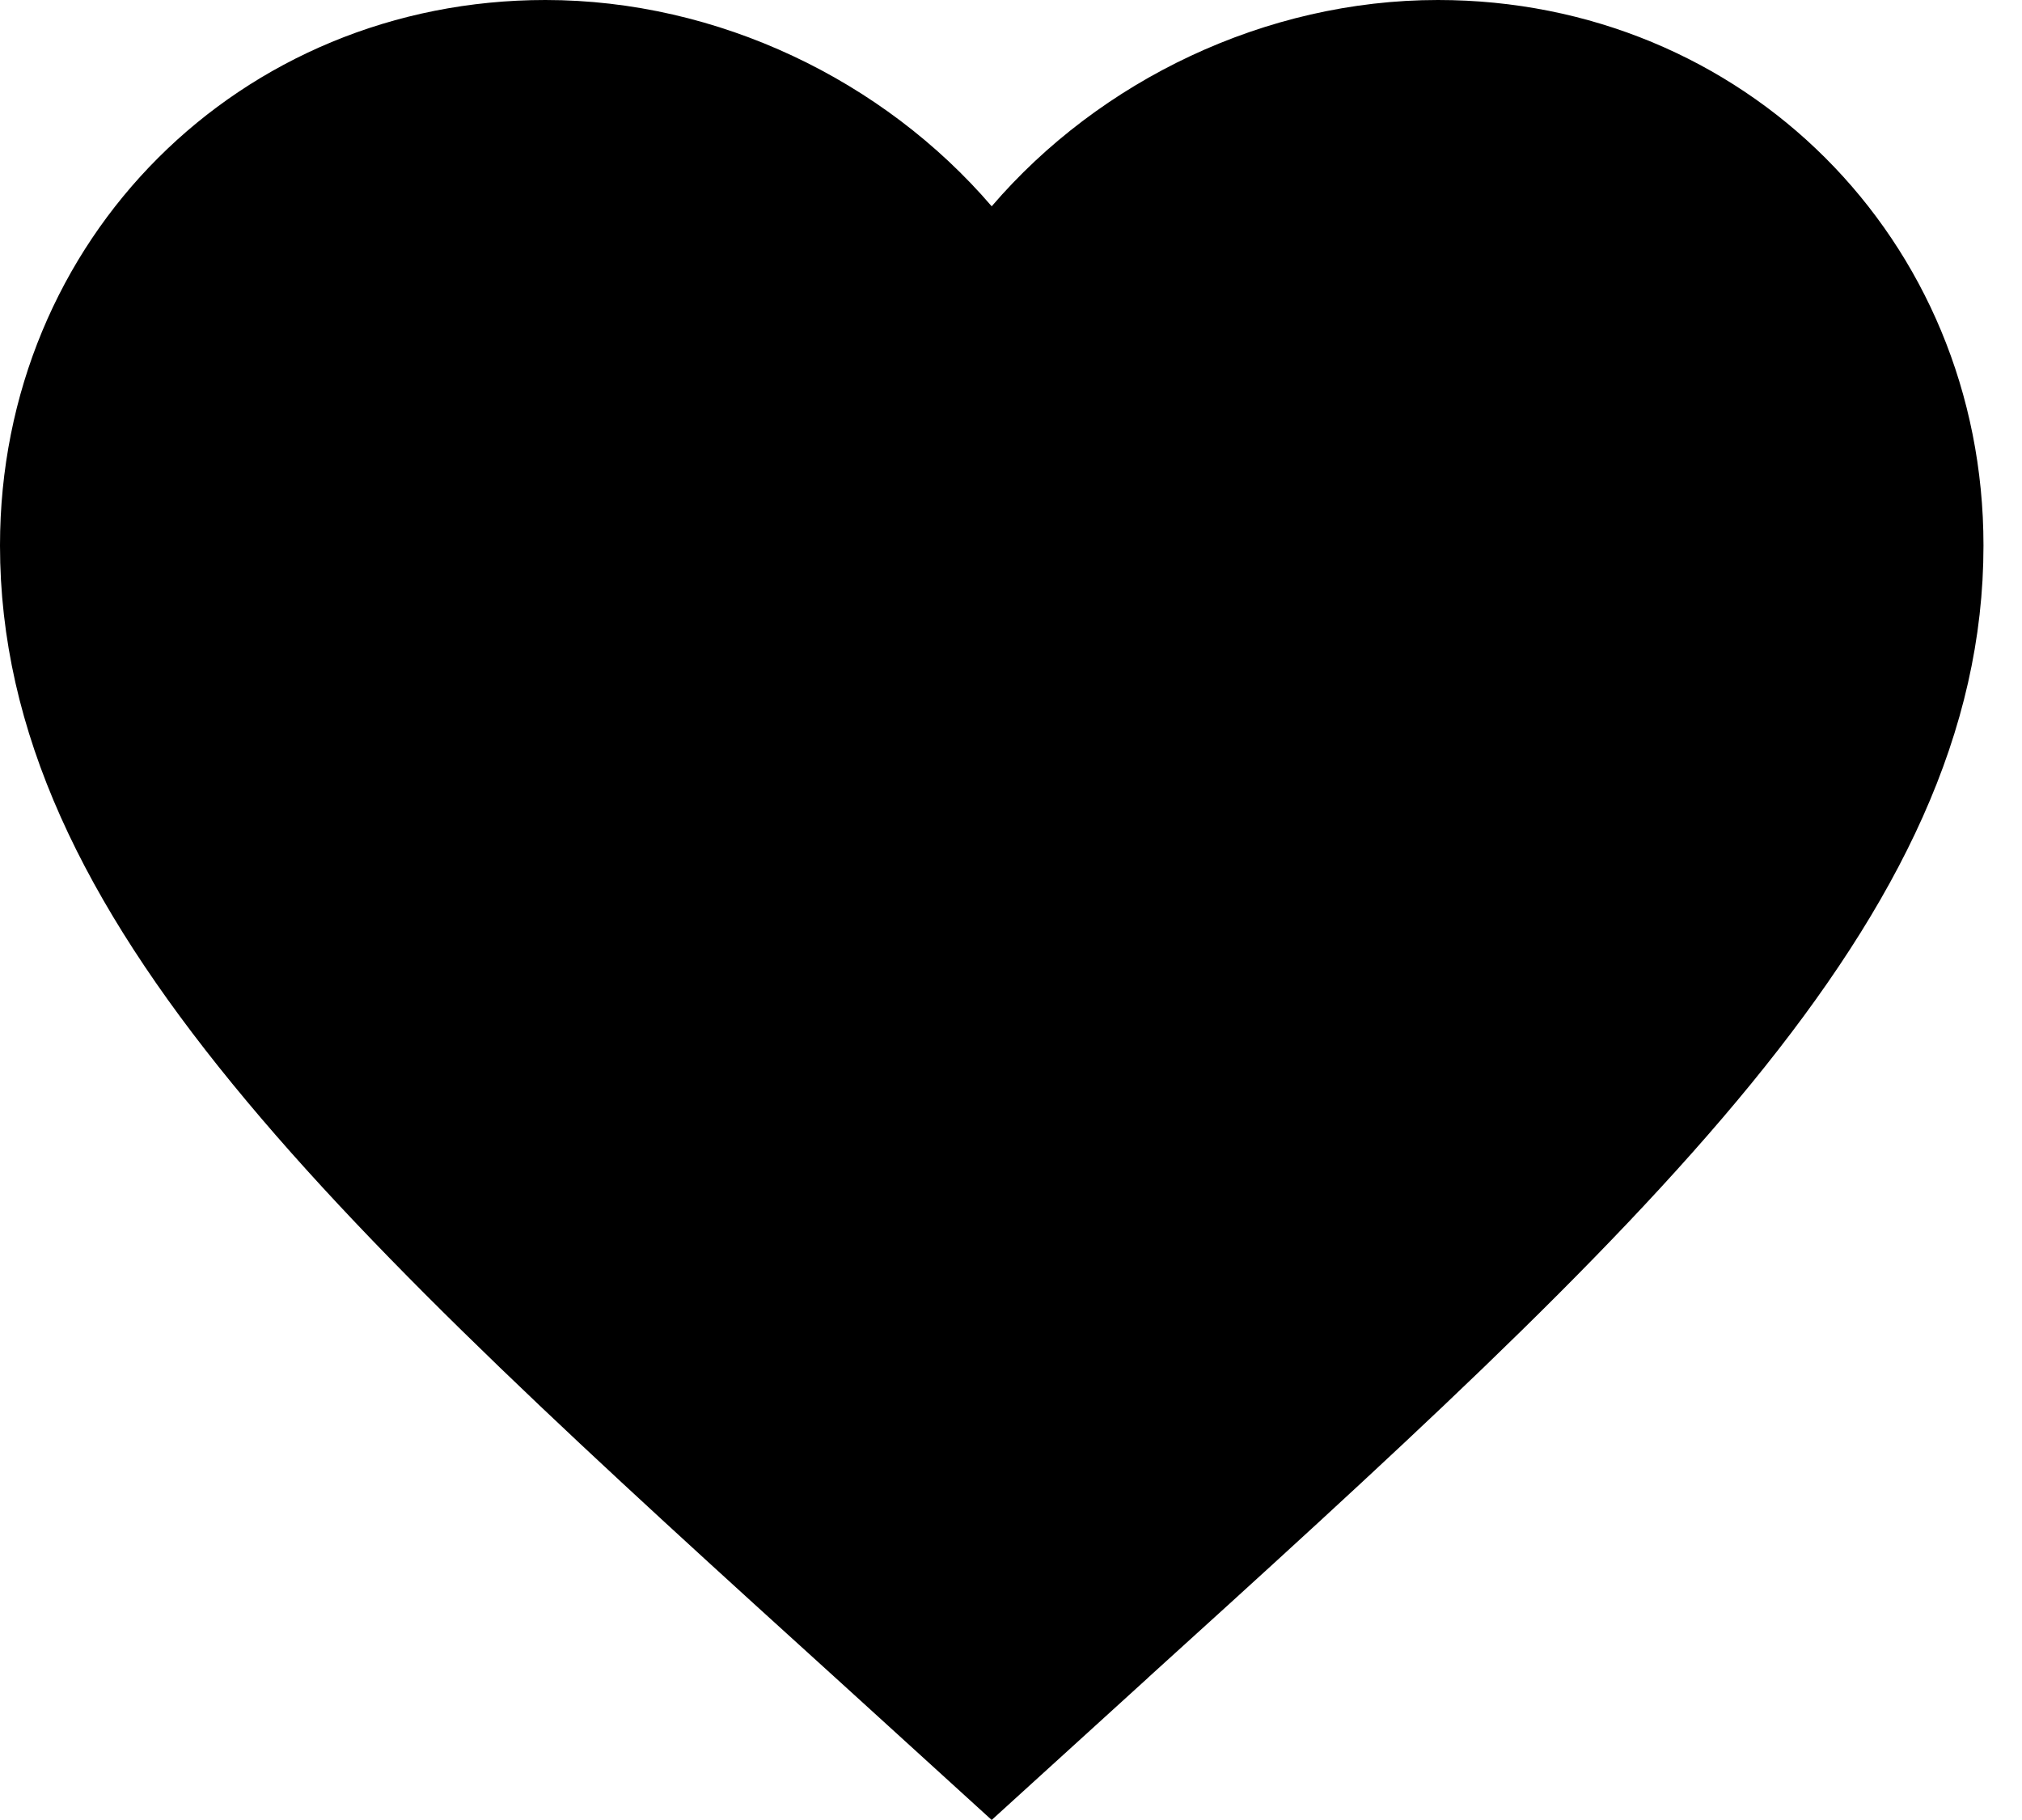
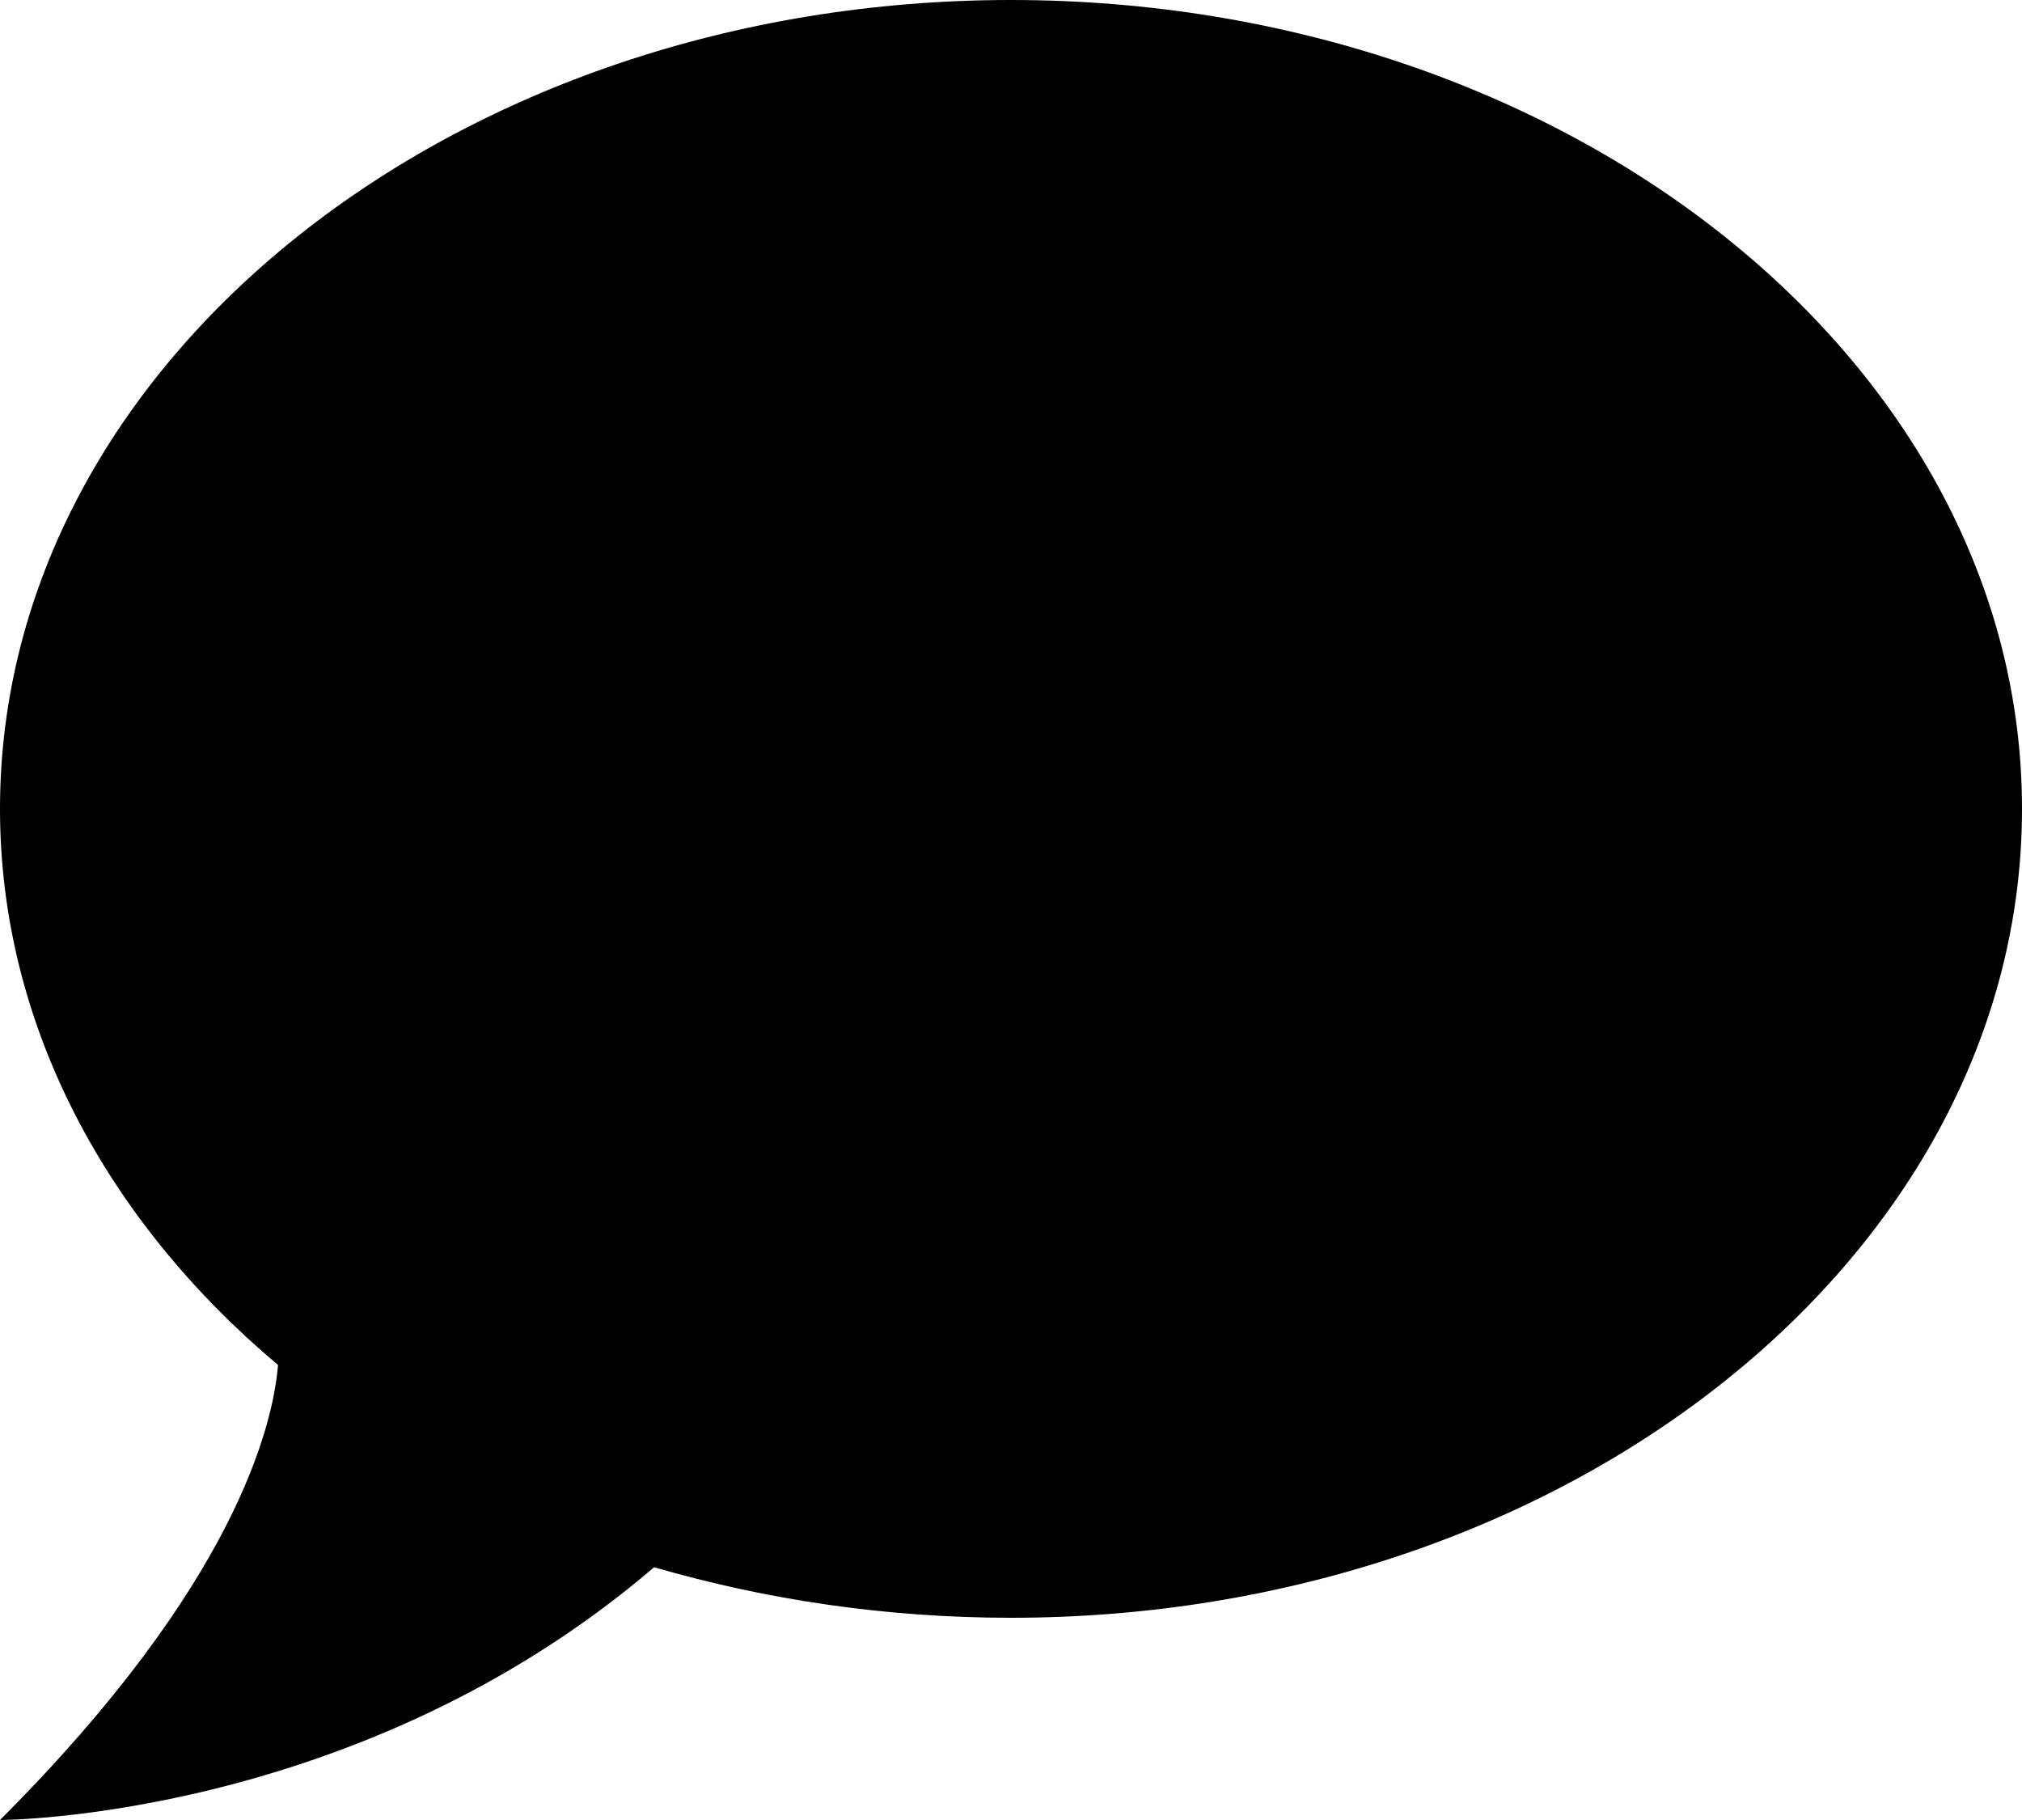
<svg xmlns="http://www.w3.org/2000/svg" width="20" height="18" viewBox="0 0 20 18" fill="none">
-   <path d="M8.641 16.427L8.64 16.426C6.107 14.129 4.034 12.247 2.591 10.481C1.151 8.72 0.377 7.12 0.377 5.395C0.377 2.573 2.582 0.377 5.395 0.377C6.988 0.377 8.523 1.12 9.523 2.286L9.809 2.619L10.095 2.286C11.095 1.12 12.631 0.377 14.223 0.377C17.037 0.377 19.242 2.573 19.242 5.395C19.242 7.12 18.467 8.72 17.028 10.481C15.584 12.247 13.512 14.129 10.978 16.426L10.978 16.427L9.809 17.49L8.641 16.427Z" fill="black" stroke="black" stroke-width="0.754" />
+   <path d="M10 0C15.5 0 20 3.58 20 8C20 12.42 15.5 16 10 16C8.76 16 7.57 15.82 6.47 15.5C3.55 18 0 18 0 18C2.33 15.67 2.7 14.1 2.75 13.5C1.05 12.07 0 10.13 0 8C0 3.58 4.5 0 10 0Z" fill="black" />
</svg>
